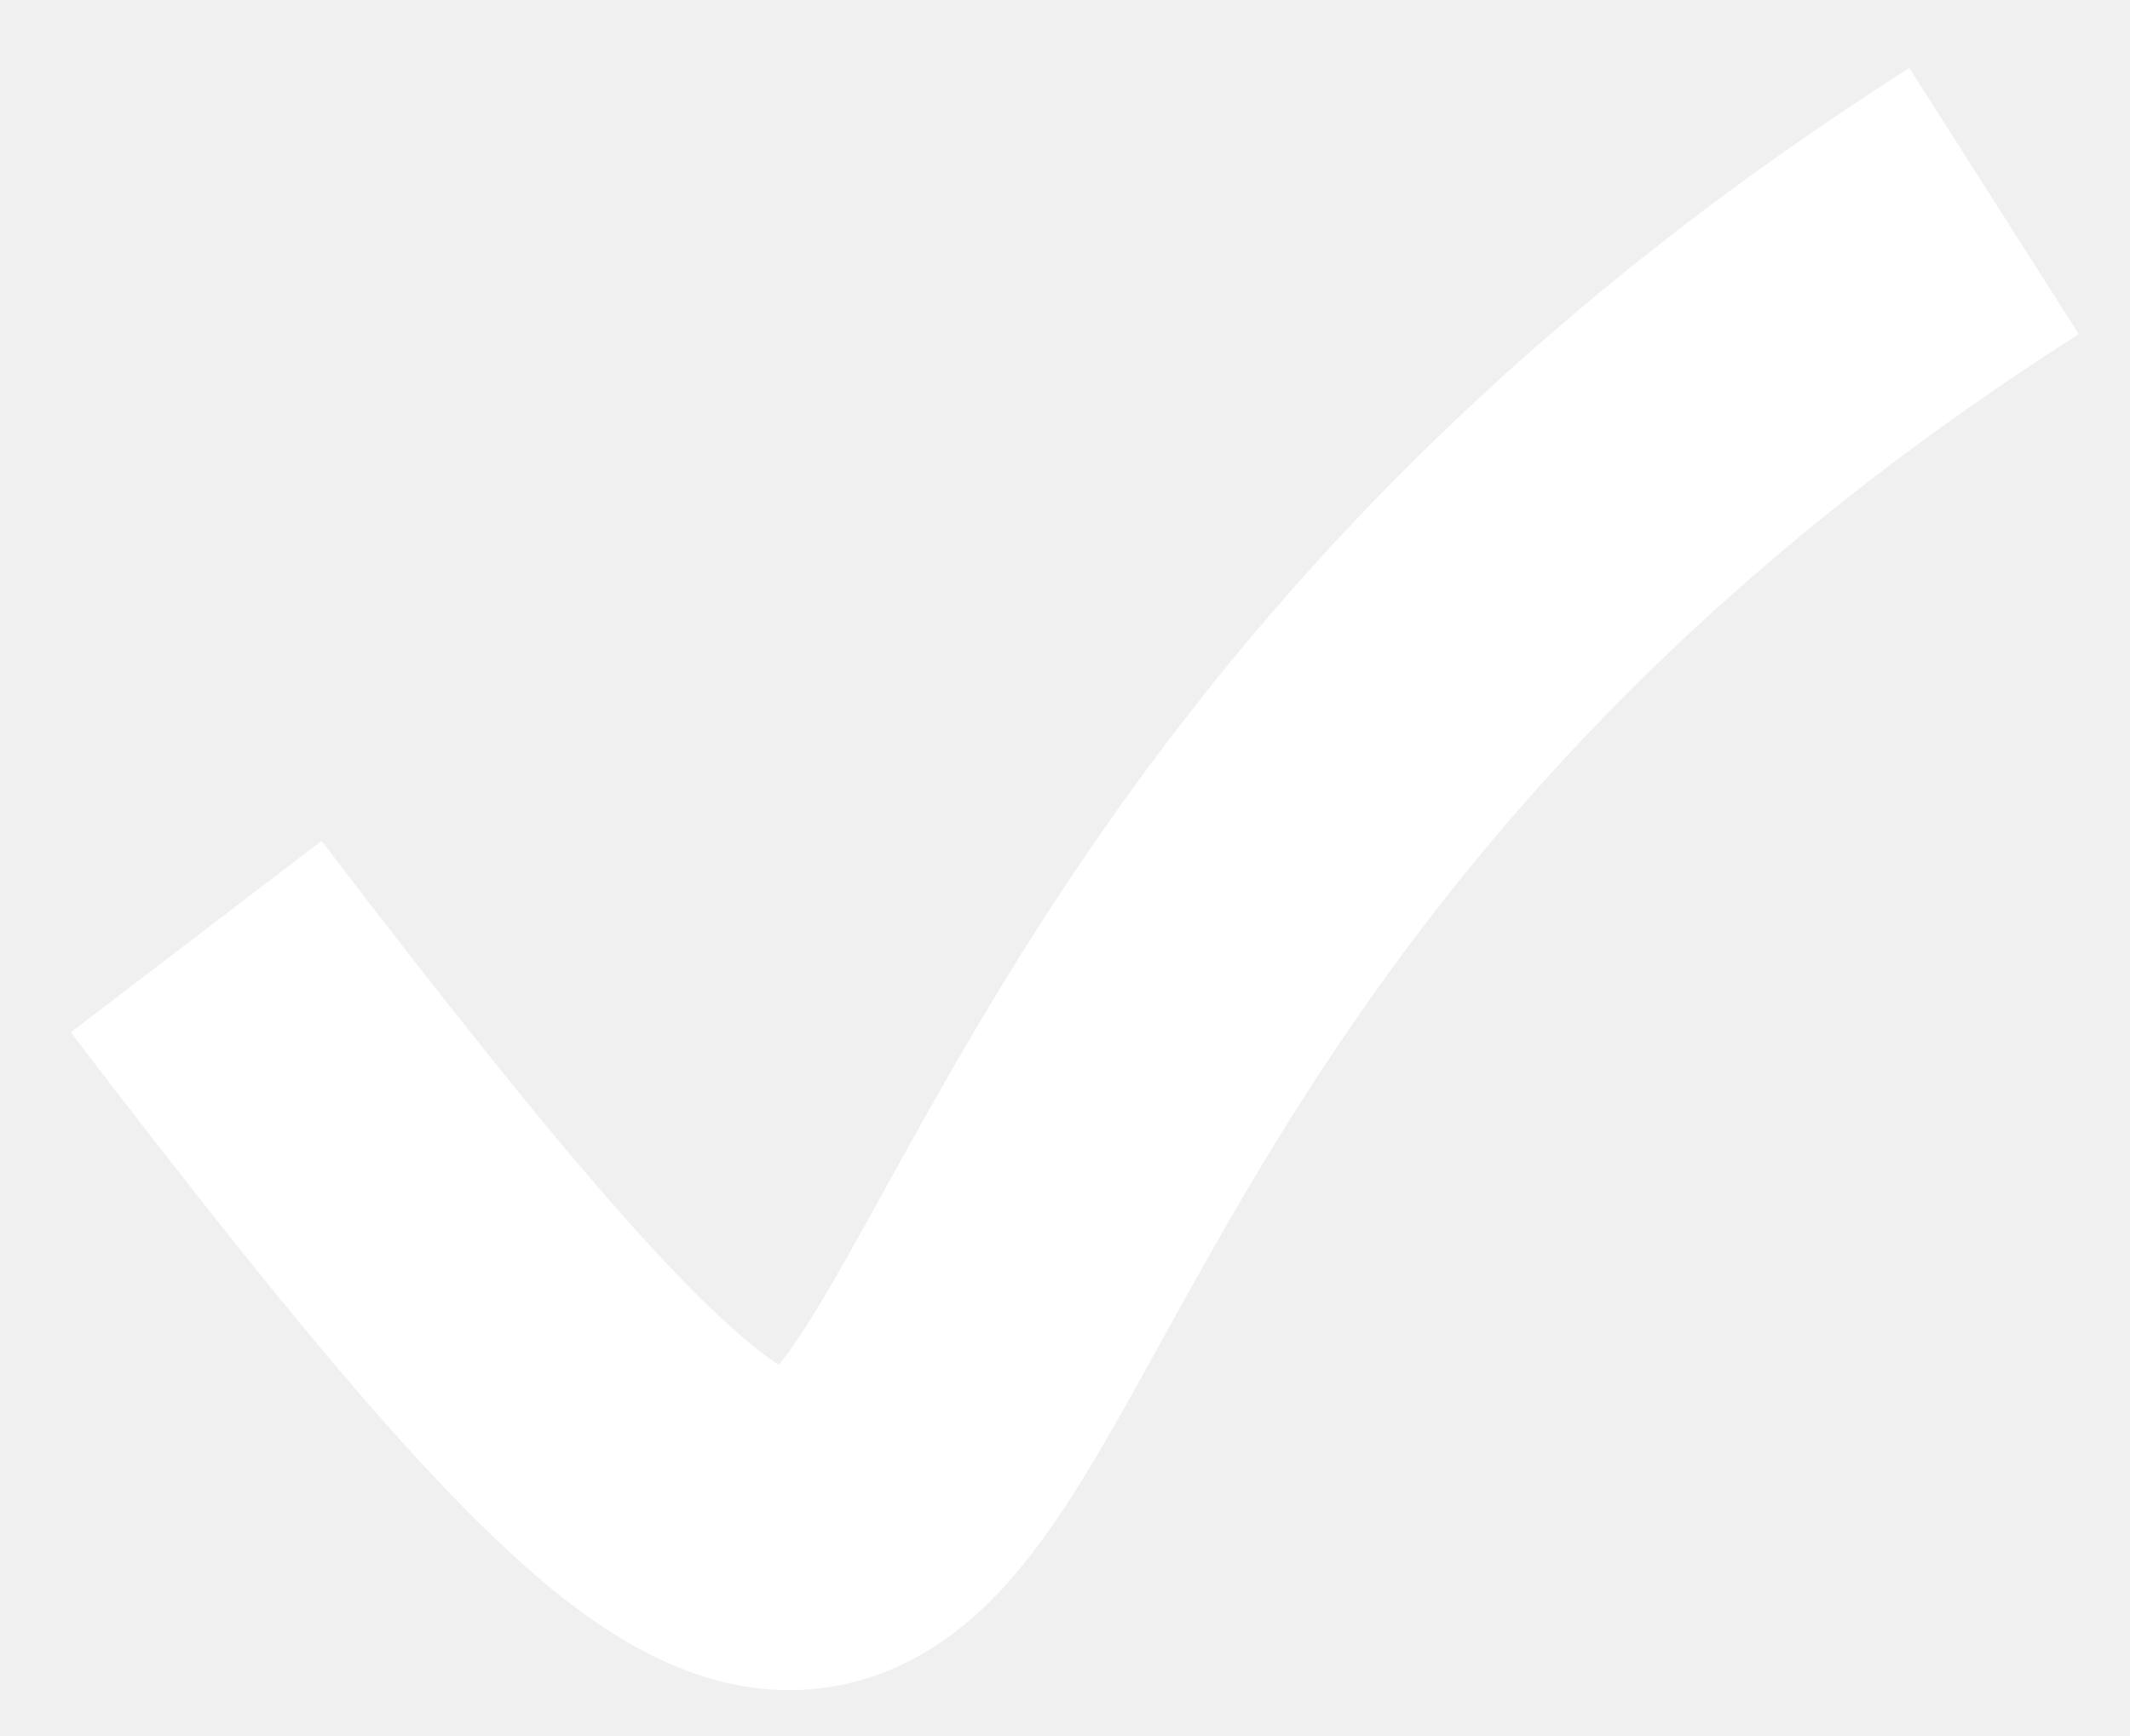
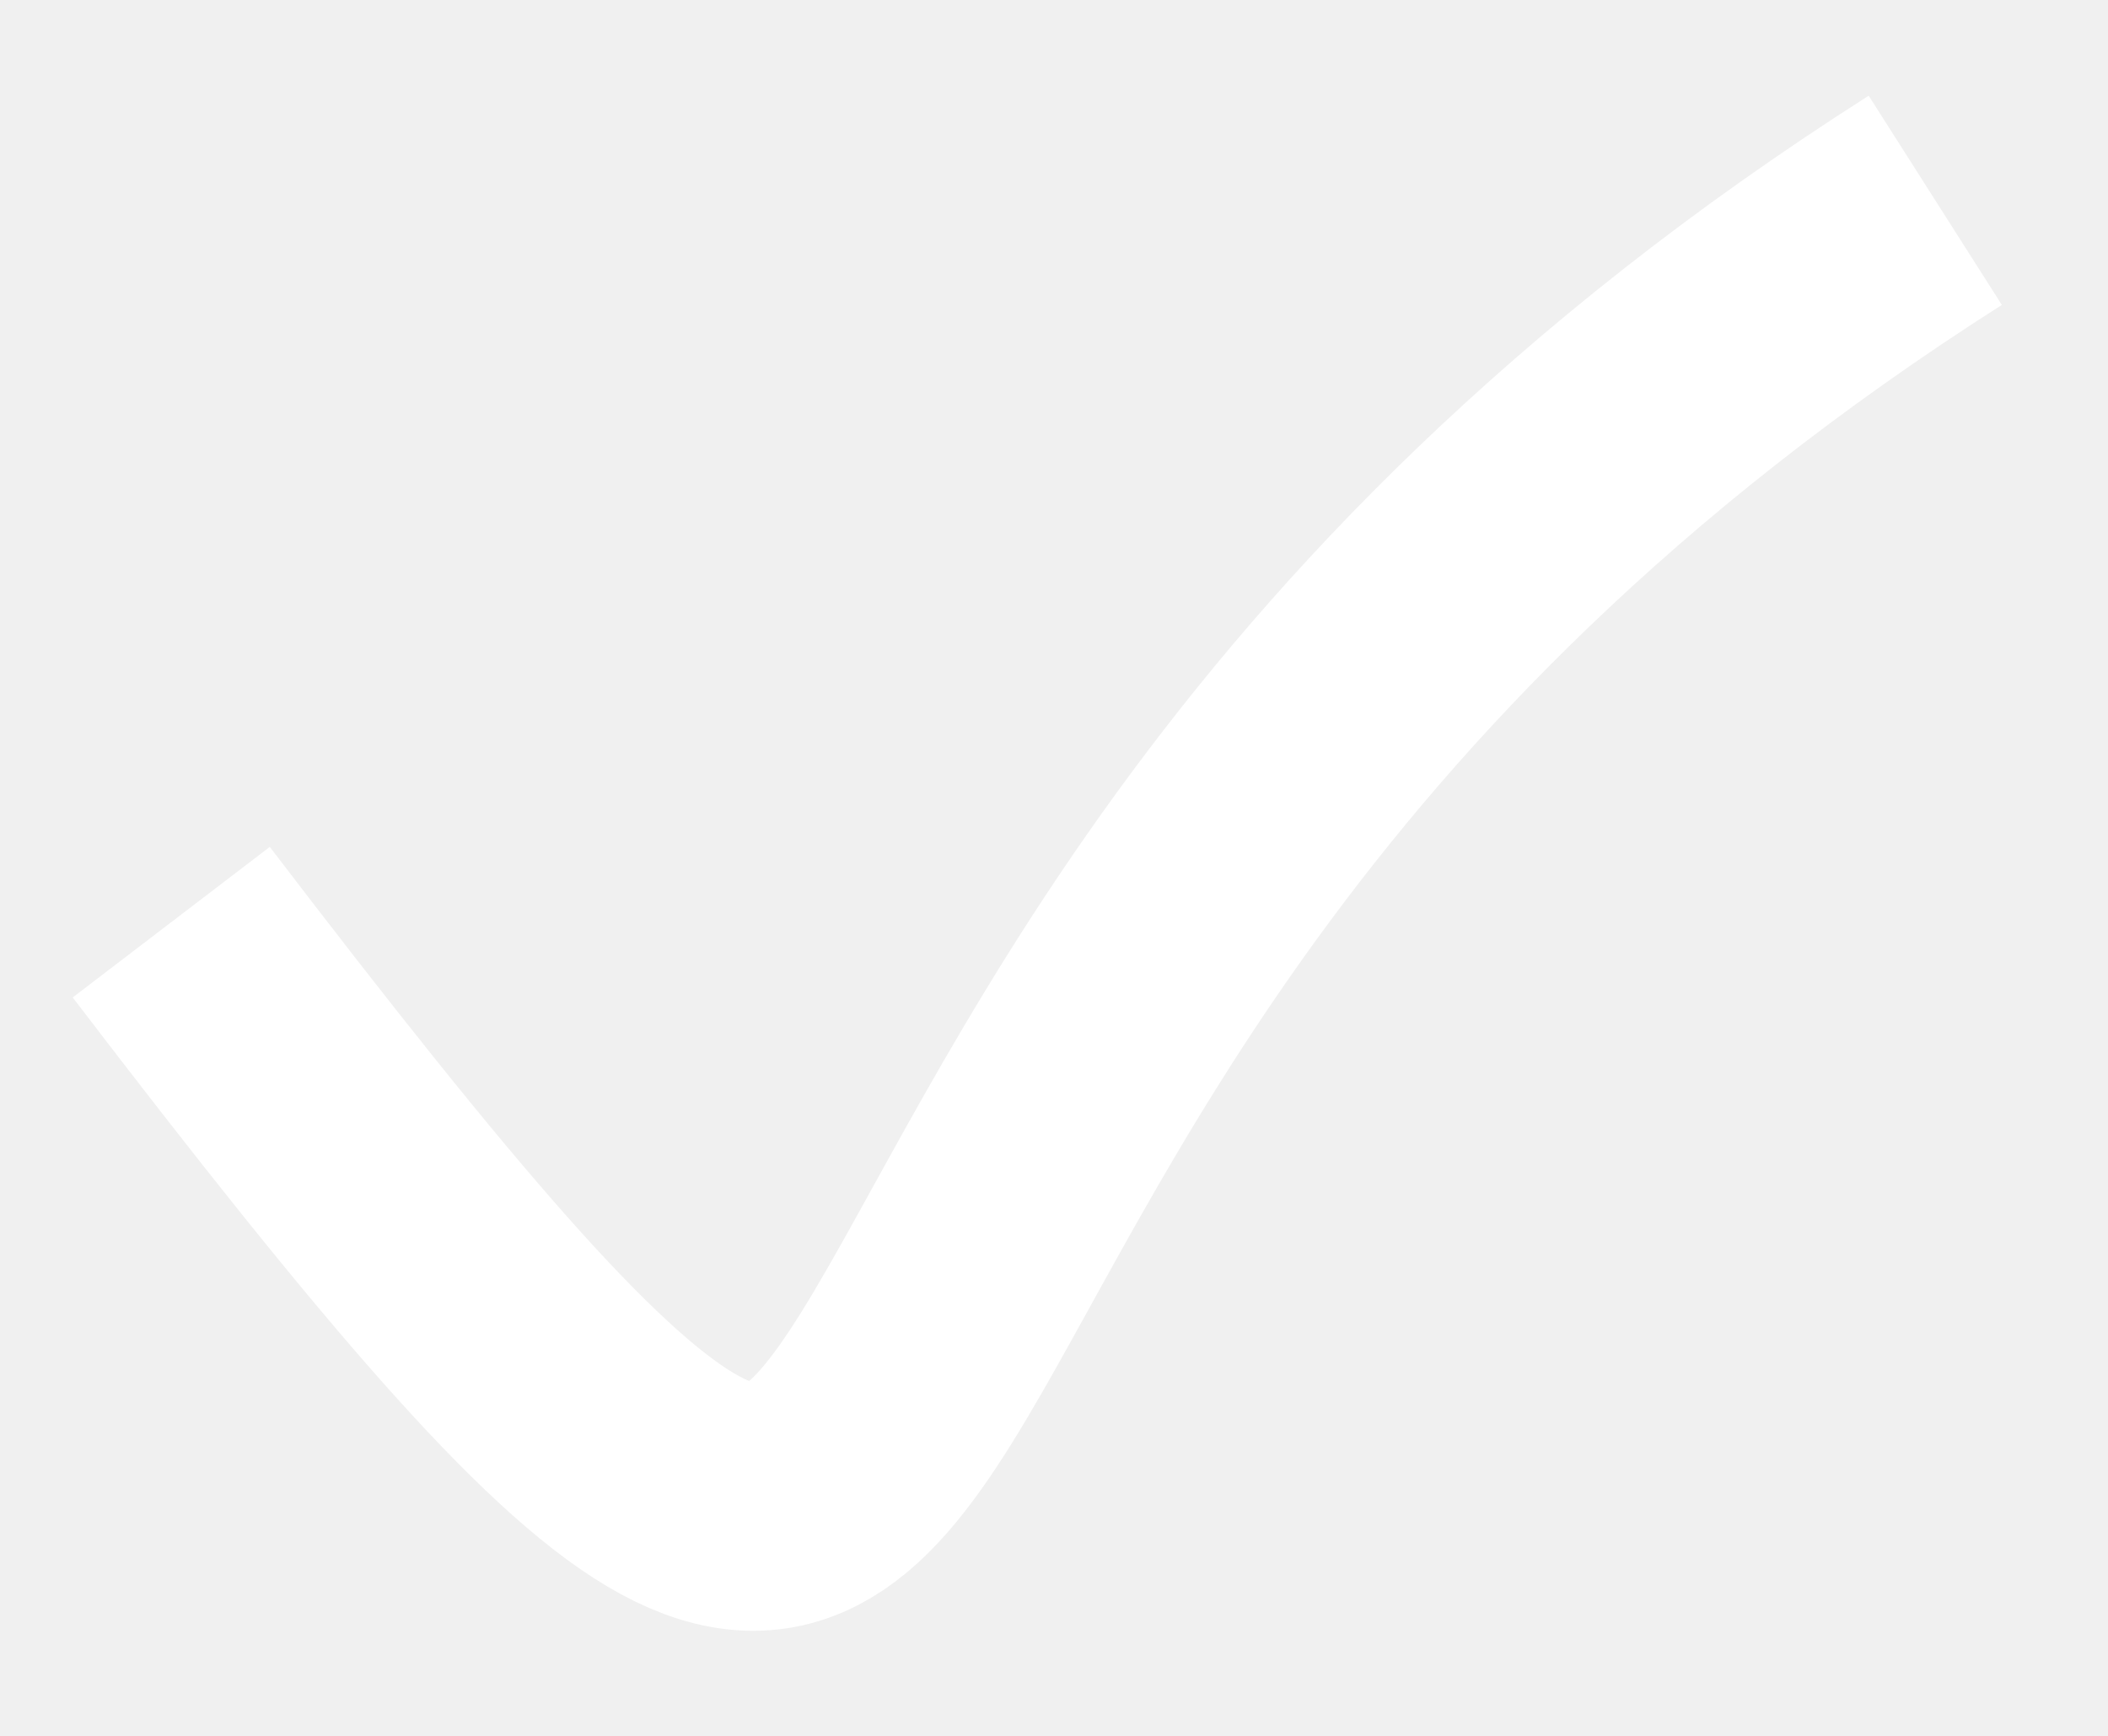
- <svg xmlns="http://www.w3.org/2000/svg" width="27px" height="22px" viewBox="0 0 27 22" version="1.1">
+ <svg xmlns="http://www.w3.org/2000/svg" width="17px" height="14px" viewBox="0 0 17 14" version="1.1">
  <defs />
  <g id="Page-1" stroke="none" stroke-width="1" fill="none" fill-rule="evenodd">
-     <g id="3-DESKTOP---Product-profile" transform="translate(-547, -998)" stroke="#FFFFFF" stroke-width="4">
-       <g id="Review-Copy-4" transform="translate(238, 986)">
-         <g id="Approval-tick" transform="translate(299.6617, 1)">
-           <path d="M11.825,22.875 C24.619,39.626 16.785,24.898 34.615,13.549" id="Tick" />
+     <g id="3-DESKTOP---Product-profile" transform="translate(-446, -1082)" stroke="#FFFFFF" stroke-width="2">
+       <g id="Review-Copy-5" transform="translate(238, 1074)">
+         <g id="Approval-tick" transform="translate(202, 1.158535)">
+           <path d="M7.381,14.279 C15.368,24.735 10.477,15.542 21.607,8.457" id="Tick" />
        </g>
      </g>
    </g>
  </g>
</svg>
